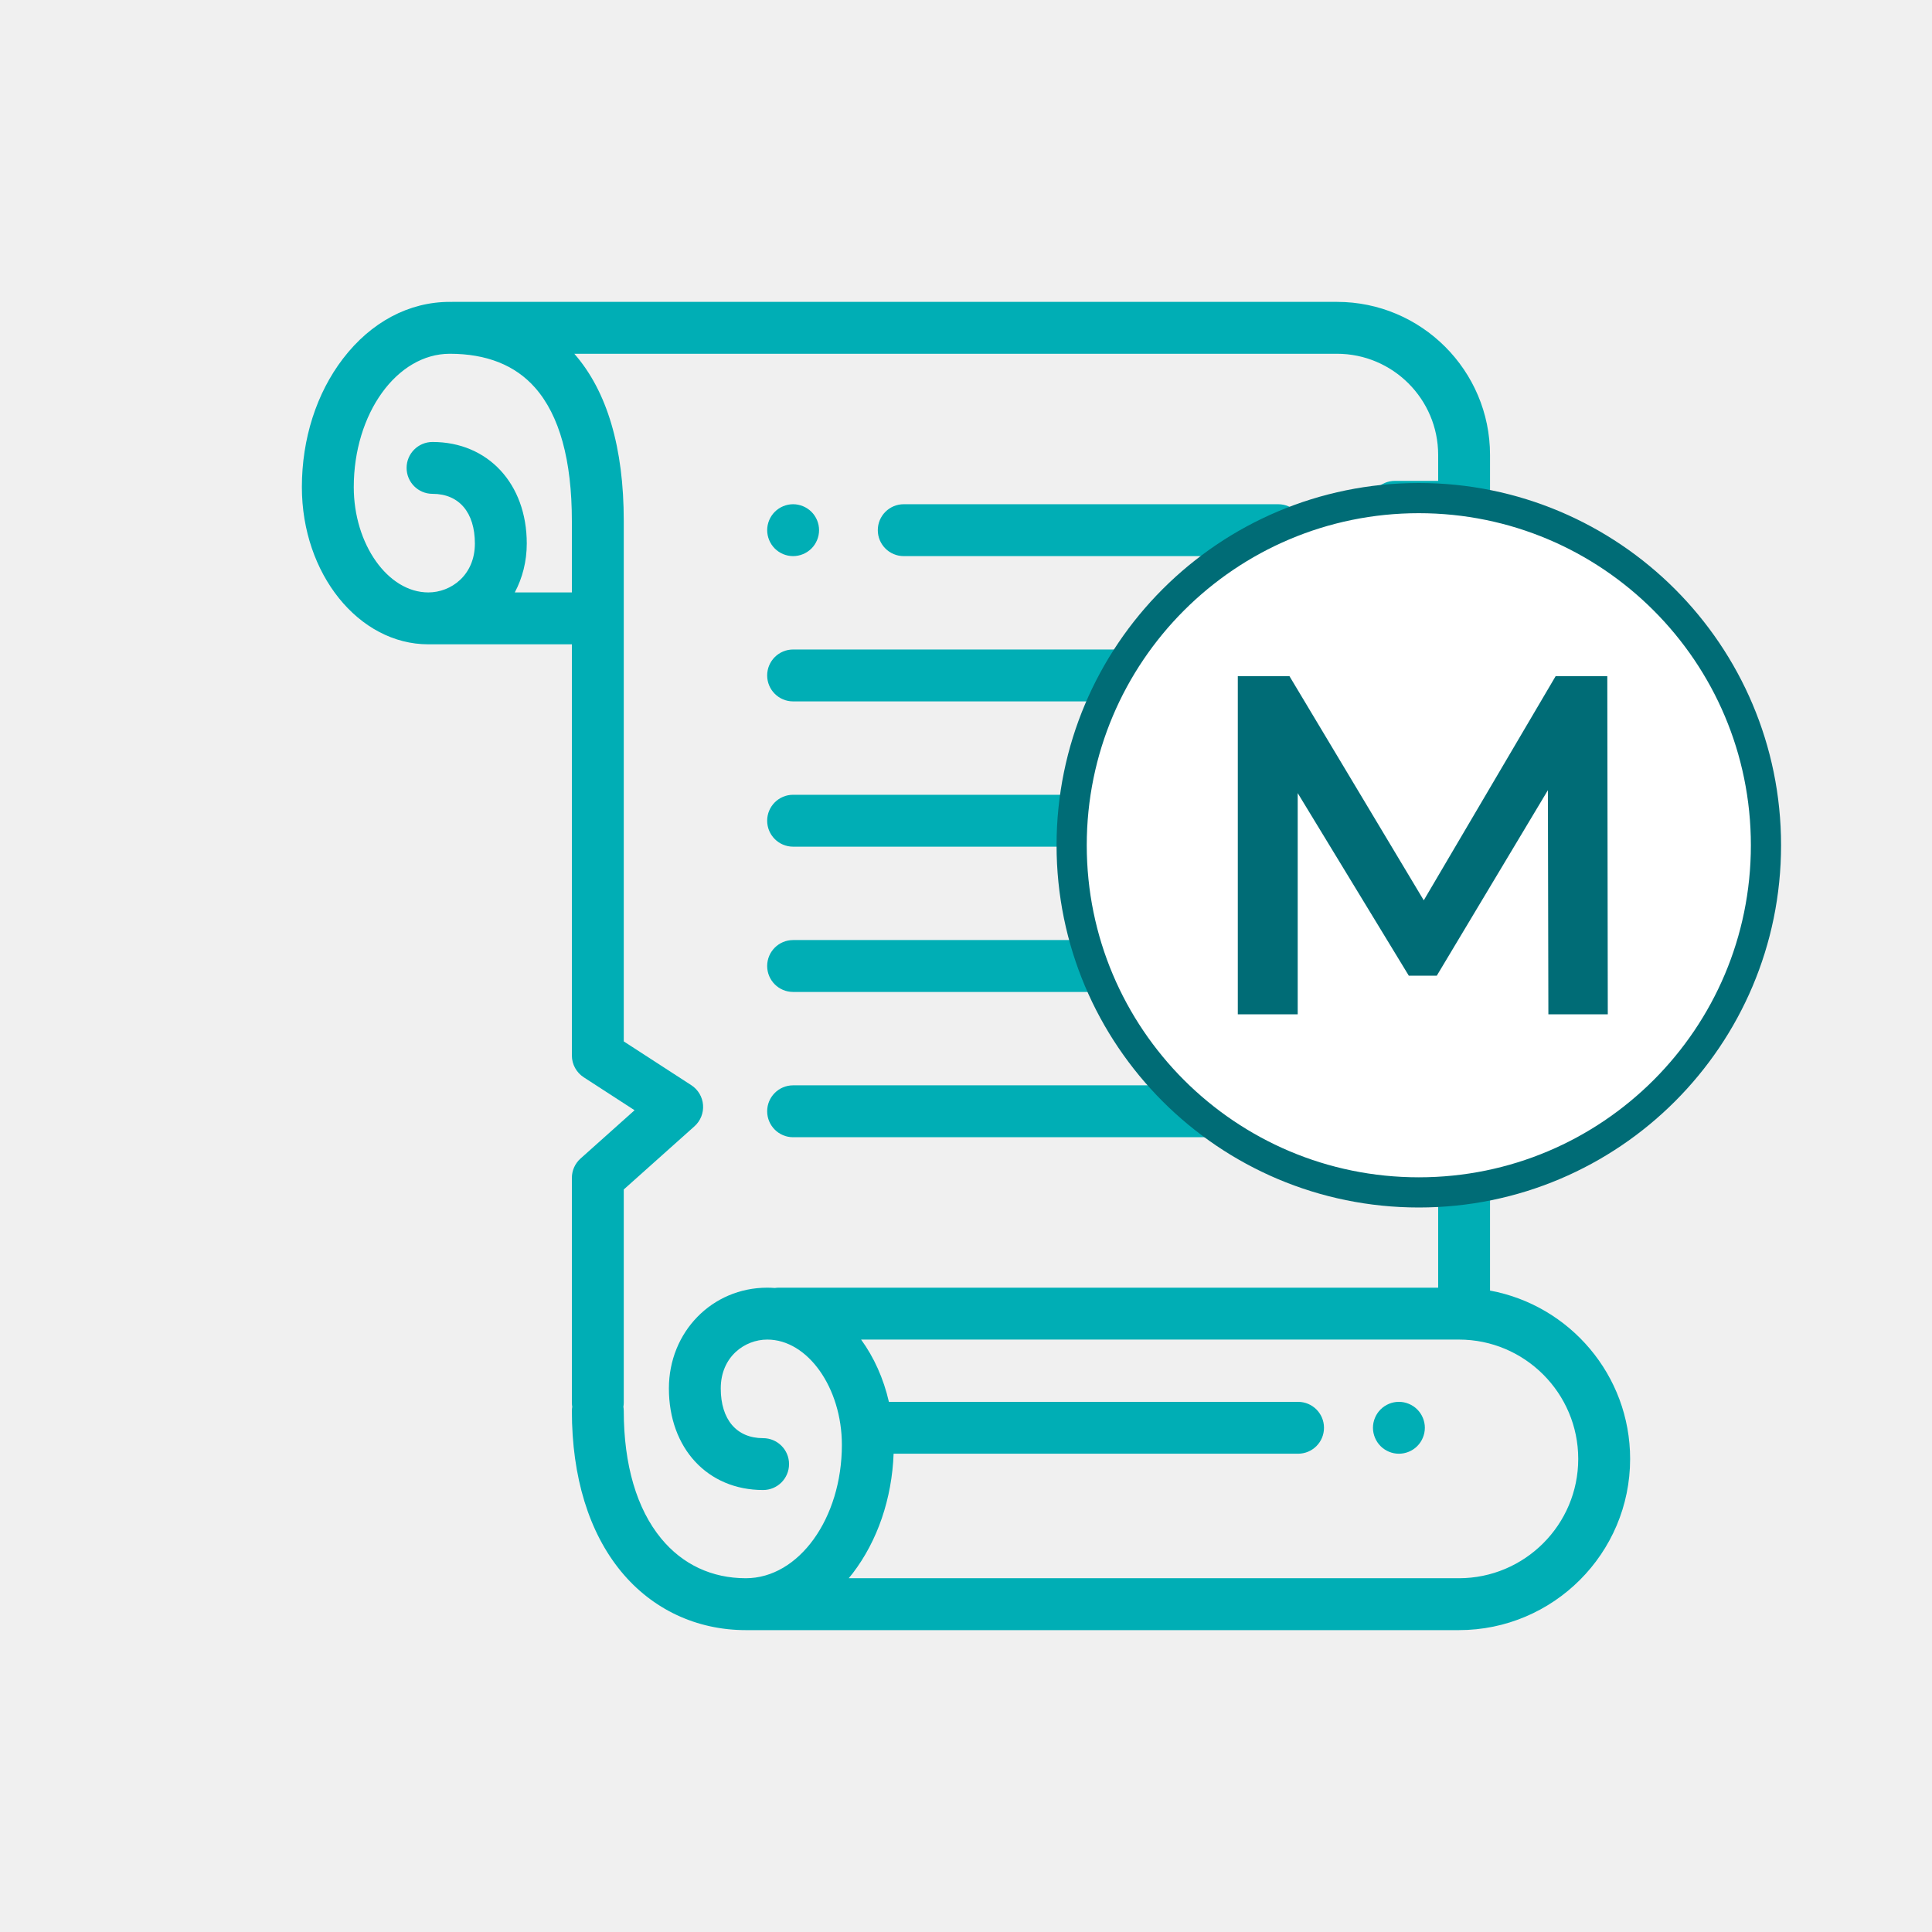
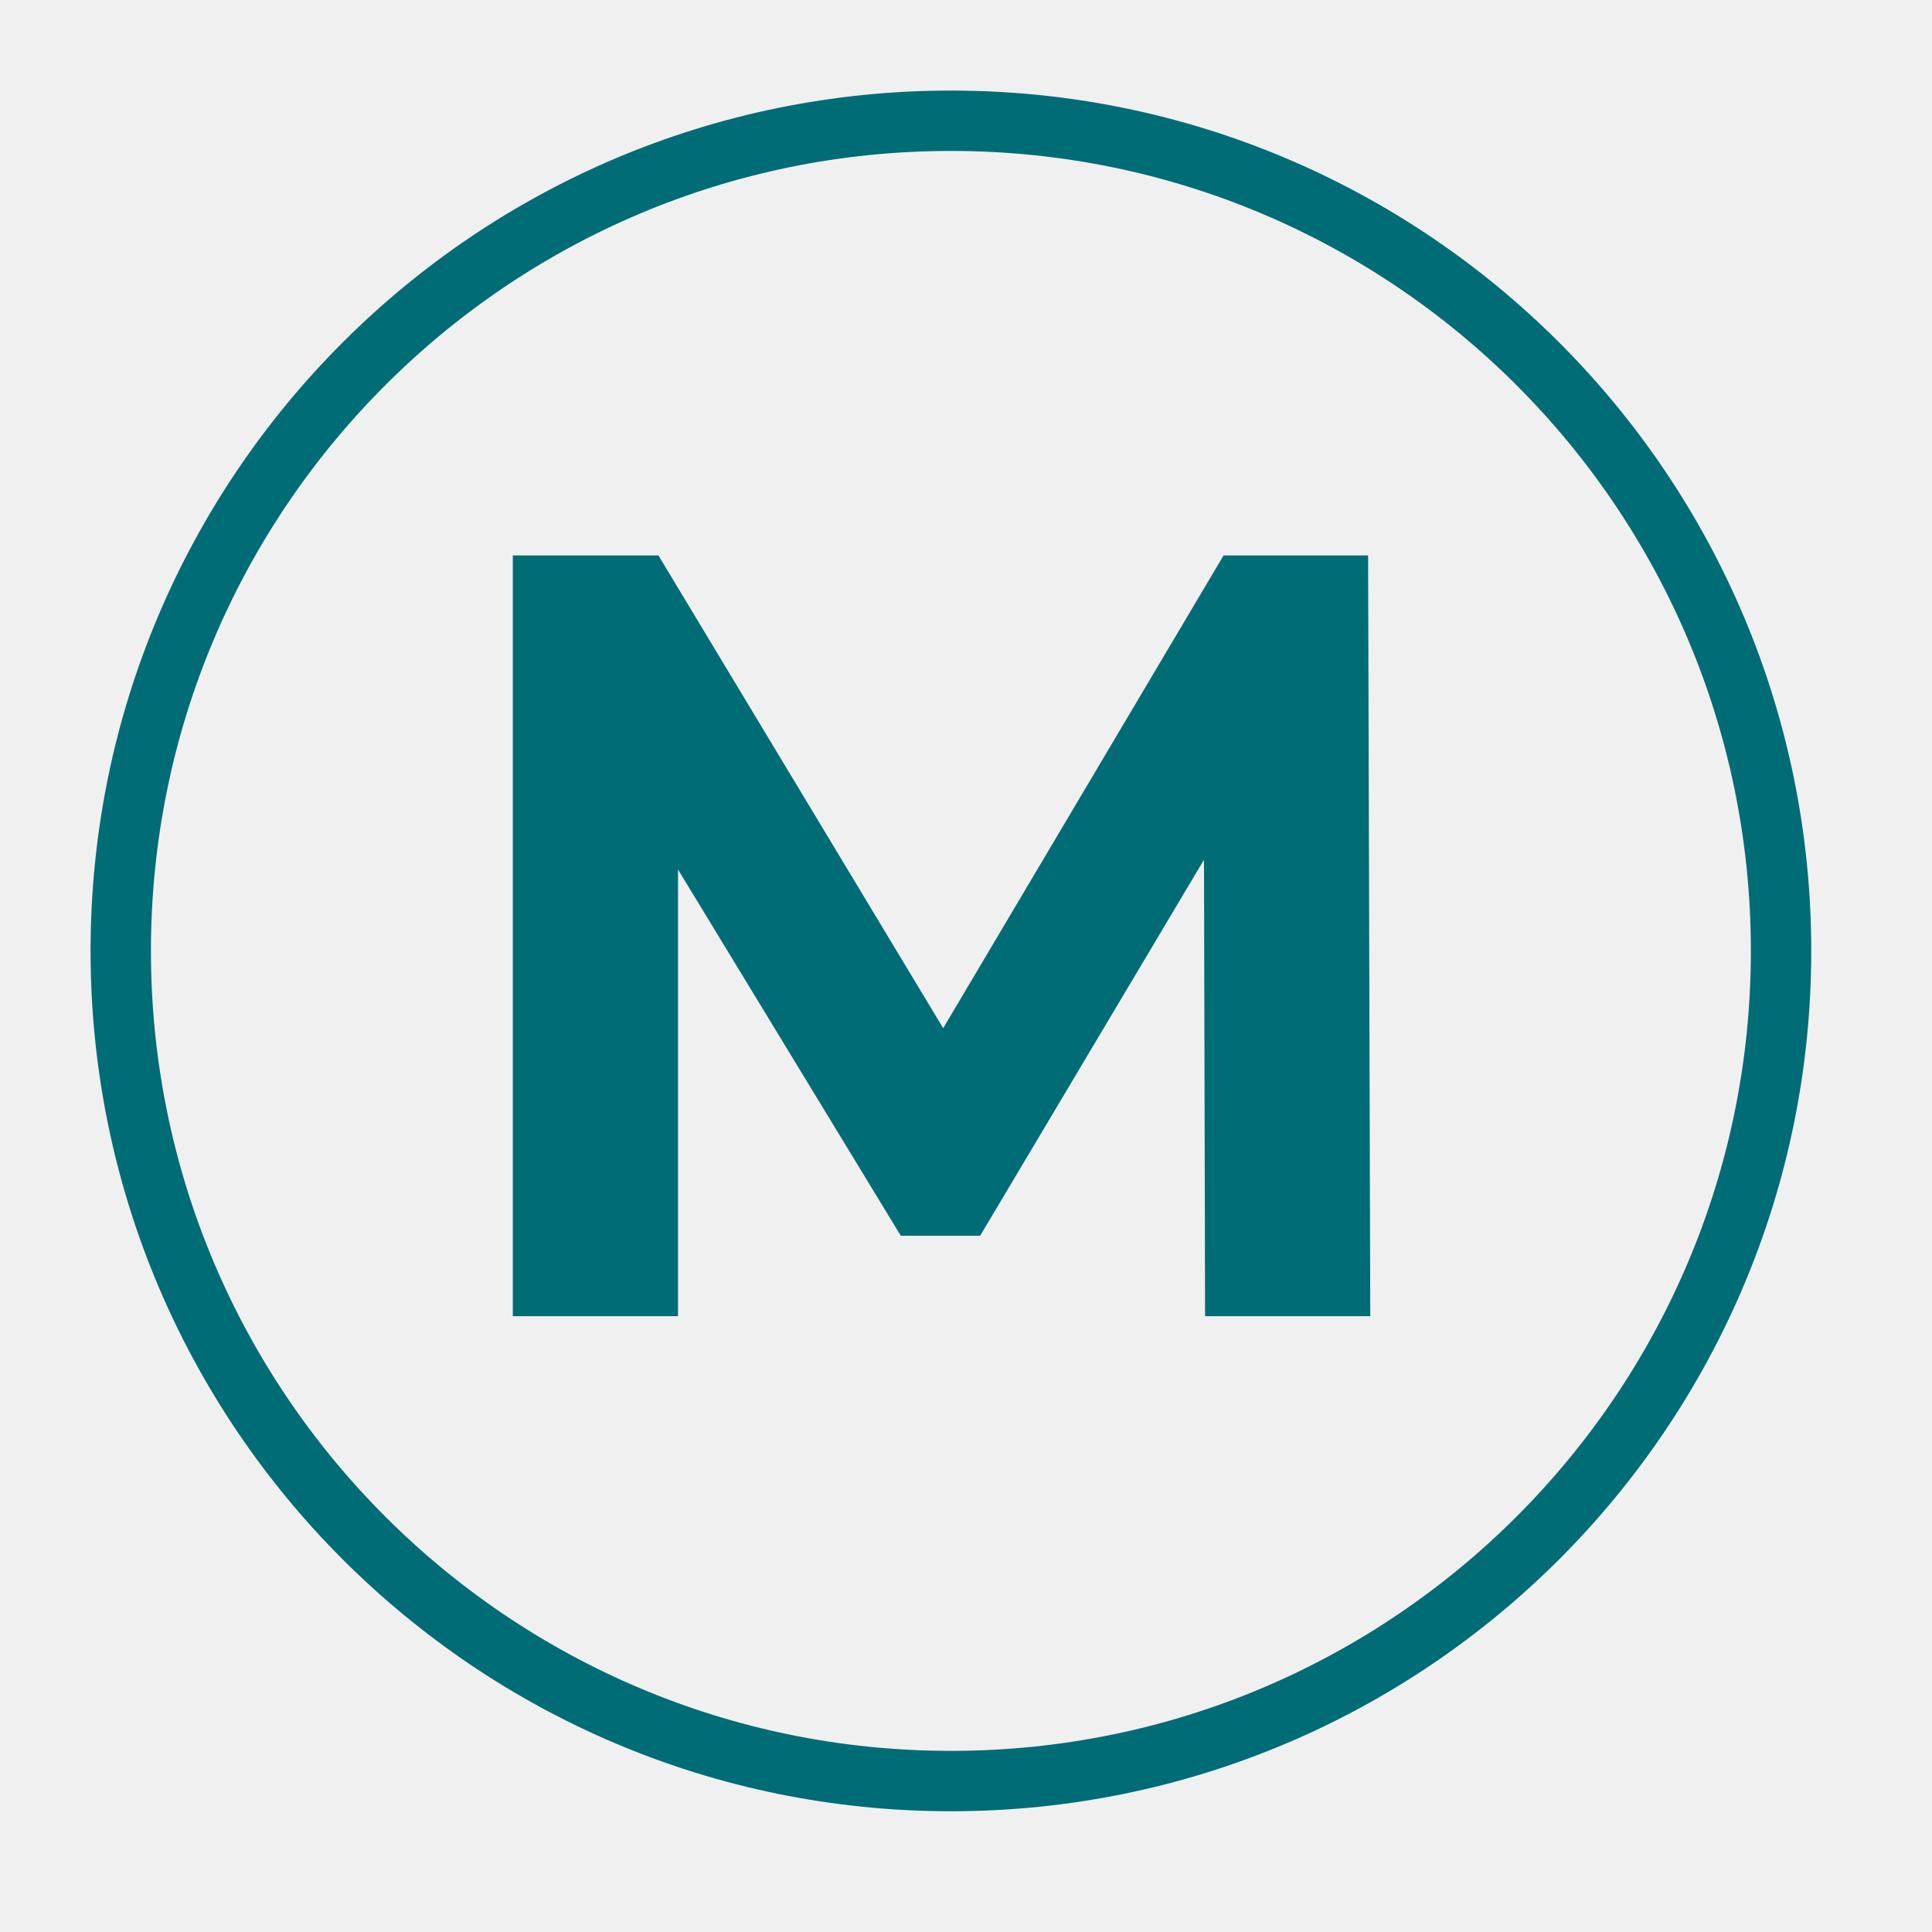
<svg xmlns="http://www.w3.org/2000/svg" xmlns:xlink="http://www.w3.org/1999/xlink" width="64px" height="64px" viewbox="0 0 64 64" version="1.1">
  <defs>
-     <filter id="filter_1">
-       <feColorMatrix in="SourceGraphic" type="matrix" values="0 0 0 0 0 0 0 0 0 0.424 0 0 0 0 0.463 0 0 0 1 0" />
-     </filter>
    <rect width="64" height="64" id="artboard_1" />
    <clipPath id="clip_1">
      <use xlink:href="#artboard_1" clip-rule="evenodd" />
    </clipPath>
  </defs>
-   <g id="Pixelbook" clip-path="url(#clip_1)">
-     <g id="Group" transform="translate(10 10)">
-       <g id="ancient-scroll" filter="url(#filter_1)">
-         <path d="M39.359 32.752L39.359 14.065C39.359 13.79 39.228 13.532 39.006 13.37L36.884 11.828L38.554 10.784C38.794 10.634 38.945 10.376 38.958 10.093C38.97 9.811 38.843 9.54 38.618 9.37L37.068 8.195L37.068 7.648L38.5 7.648C38.975 7.648 39.359 7.264 39.359 6.789L39.359 5.07C39.359 2.275 37.085 0 34.289 0L4.984 0C4.976 0 4.968 0.001 4.959 0.001C4.939 0.001 4.92 0 4.9 0C3.547 0 2.29 0.668 1.361 1.882C0.483 3.028 0 4.539 0 6.136C0 9.007 1.88 11.344 4.19 11.344L8.944 11.344L8.944 24.965C8.944 25.256 9.092 25.527 9.336 25.686L11.021 26.778L9.231 28.378C9.049 28.54 8.944 28.774 8.944 29.018L8.944 36.466C8.944 36.512 8.949 36.558 8.956 36.602C8.949 36.647 8.944 36.692 8.944 36.738C8.944 38.925 9.509 40.765 10.577 42.06C11.608 43.311 13.075 44 14.707 44L38.328 44C41.456 44 44 41.456 44 38.328C44 35.553 41.996 33.238 39.359 32.752L39.359 32.752ZM7.053 9.625C7.306 9.148 7.45 8.597 7.45 8.006C7.45 6.025 6.166 4.641 4.328 4.641C3.854 4.641 3.469 5.025 3.469 5.5C3.469 5.975 3.854 6.359 4.328 6.359C5.207 6.359 5.731 6.975 5.731 8.006C5.731 9.058 4.937 9.625 4.19 9.625C2.85 9.625 1.719 8.027 1.719 6.136C1.719 3.7 3.146 1.719 4.9 1.719C6.116 1.719 7.066 2.096 7.723 2.841C8.534 3.758 8.944 5.245 8.944 7.262L8.944 9.625L7.053 9.625ZM11.903 40.966C11.092 39.983 10.663 38.521 10.663 36.738C10.663 36.692 10.658 36.647 10.651 36.602C10.658 36.558 10.663 36.512 10.663 36.466L10.663 29.403L13.005 27.31C13.204 27.132 13.31 26.87 13.289 26.603C13.269 26.336 13.125 26.094 12.9 25.948L10.663 24.498L10.663 7.262C10.663 4.824 10.111 2.959 9.025 1.719L34.289 1.719C36.137 1.719 37.641 3.222 37.641 5.07L37.641 5.93L36.208 5.93C35.734 5.93 35.349 6.314 35.349 6.789L35.349 8.622C35.349 8.892 35.475 9.145 35.69 9.307L36.586 9.987L34.894 11.045C34.651 11.196 34.5 11.458 34.49 11.743C34.48 12.029 34.613 12.3 34.844 12.468L37.641 14.503L37.641 32.656L15.792 32.656C15.75 32.656 15.708 32.66 15.668 32.666C15.585 32.66 15.502 32.656 15.417 32.656C13.589 32.656 12.158 34.123 12.158 35.994C12.158 37.976 13.441 39.359 15.279 39.359C15.753 39.359 16.138 38.975 16.138 38.5C16.138 38.025 15.753 37.641 15.279 37.641C14.401 37.641 13.876 37.025 13.876 35.994C13.876 34.942 14.671 34.375 15.417 34.375C16.757 34.375 17.888 35.973 17.888 37.864C17.888 40.3 16.461 42.281 14.707 42.281C13.582 42.281 12.612 41.827 11.903 40.966L11.903 40.966ZM38.328 42.281L18.115 42.281C18.159 42.227 18.204 42.174 18.247 42.118C19.07 41.042 19.546 39.645 19.602 38.156L33 38.156C33.475 38.156 33.859 37.772 33.859 37.297C33.859 36.822 33.475 36.438 33 36.438L19.446 36.438C19.268 35.661 18.949 34.958 18.525 34.375L38.328 34.375C40.508 34.375 42.281 36.148 42.281 38.328C42.281 40.508 40.508 42.281 38.328 42.281L38.328 42.281Z" id="Shape" fill="#000000" fill-rule="evenodd" stroke="none" />
-         <path d="M0.859 1.719C1.085 1.719 1.306 1.627 1.467 1.467C1.627 1.307 1.719 1.085 1.719 0.859C1.719 0.633 1.627 0.412 1.467 0.252C1.306 0.092 1.085 0 0.859 0C0.632 0 0.412 0.092 0.252 0.252C0.092 0.412 0 0.633 0 0.859C0 1.085 0.092 1.307 0.252 1.467C0.412 1.627 0.632 1.719 0.859 1.719L0.859 1.719Z" transform="translate(15.4137 6.703125)" id="Shape" fill="#000000" fill-rule="evenodd" stroke="none" />
-         <path d="M0.859 1.719L13.265 1.719C13.74 1.719 14.124 1.334 14.124 0.859C14.124 0.385 13.74 0 13.265 0L0.859 0C0.385 0 0 0.385 0 0.859C0 1.334 0.385 1.719 0.859 1.719L0.859 1.719Z" transform="translate(19.07812 6.703125)" id="Shape" fill="#000000" fill-rule="evenodd" stroke="none" />
-         <path d="M0.859 1.719L16.93 1.719C17.404 1.719 17.789 1.334 17.789 0.859C17.789 0.385 17.404 0 16.93 0L0.859 0C0.385 0 0 0.385 0 0.859C0 1.334 0.385 1.719 0.859 1.719L0.859 1.719Z" transform="translate(15.41336 11.51562)" id="Shape" fill="#000000" fill-rule="evenodd" stroke="none" />
-         <path d="M0.859 1.719L16.93 1.719C17.404 1.719 17.789 1.334 17.789 0.859C17.789 0.385 17.404 0 16.93 0L0.859 0C0.385 0 0 0.385 0 0.859C0 1.334 0.385 1.719 0.859 1.719L0.859 1.719Z" transform="translate(15.41336 16.32812)" id="Shape" fill="#000000" fill-rule="evenodd" stroke="none" />
-         <path d="M0.859 1.719L16.93 1.719C17.404 1.719 17.789 1.334 17.789 0.859C17.789 0.385 17.404 0 16.93 0L0.859 0C0.385 0 0 0.385 0 0.859C0 1.334 0.385 1.719 0.859 1.719L0.859 1.719Z" transform="translate(15.41336 21.14062)" id="Shape" fill="#000000" fill-rule="evenodd" stroke="none" />
-         <path d="M0.859 1.719L16.93 1.719C17.404 1.719 17.789 1.334 17.789 0.859C17.789 0.385 17.404 0 16.93 0L0.859 0C0.385 0 0 0.385 0 0.859C0 1.334 0.385 1.719 0.859 1.719L0.859 1.719Z" transform="translate(15.41336 25.95312)" id="Shape" fill="#000000" fill-rule="evenodd" stroke="none" />
-         <path d="M0.859 0C0.633 0 0.412 0.092 0.252 0.252C0.092 0.412 0 0.633 0 0.859C0 1.085 0.092 1.307 0.252 1.467C0.412 1.627 0.633 1.719 0.859 1.719C1.085 1.719 1.307 1.627 1.467 1.467C1.627 1.307 1.719 1.085 1.719 0.859C1.719 0.633 1.627 0.412 1.467 0.252C1.307 0.092 1.085 0 0.859 0L0.859 0Z" transform="translate(35.48111 36.4375)" id="Shape" fill="#000000" fill-rule="evenodd" stroke="none" />
-       </g>
-       <path d="M0 11.5C0 5.149 5.149 0 11.5 0C17.851 0 23 5.149 23 11.5C23 17.851 17.851 23 11.5 23C5.149 23 0 17.851 0 11.5Z" transform="translate(25.5 6.5)" id="Ellipse" fill="#FFFFFF" fill-rule="evenodd" stroke="#006C76" stroke-width="1" />
-       <g id="M" fill="#006C76" transform="translate(29.5 8)">
-         <path d="M11.792 15.6L11.776 8.176L8.096 14.32L7.168 14.32L3.488 8.272L3.488 15.6L1.504 15.6L1.504 4.4L3.216 4.4L7.664 11.824L12.032 4.4L13.744 4.4L13.76 15.6L11.792 15.6Z" />
+   <g id="Quad-HD-Copy" clip-path="url(#clip_1)">
+     <g id="MD-order" transform="translate(4 4)">
+       <path d="M0 27.5C0 12.312 12.312 0 27.5 0C42.688 0 55 12.312 55 27.5C55 42.688 42.688 55 27.5 55C12.312 55 0 42.688 0 27.5Z" id="Ellipse" fill="none" fill-rule="evenodd" stroke="#006C76" stroke-width="2" />
+       <g id="M" fill="#006C76" transform="translate(10 5)">
+         <path d="M25.92 34.6L25.884 19.48L18.468 31.936L15.84 31.936L8.46 19.804L8.46 34.6L2.988 34.6L2.988 9.4L7.812 9.4L17.244 25.06L26.532 9.4L31.32 9.4L31.392 34.6L25.92 34.6Z" />
      </g>
    </g>
  </g>
</svg>
